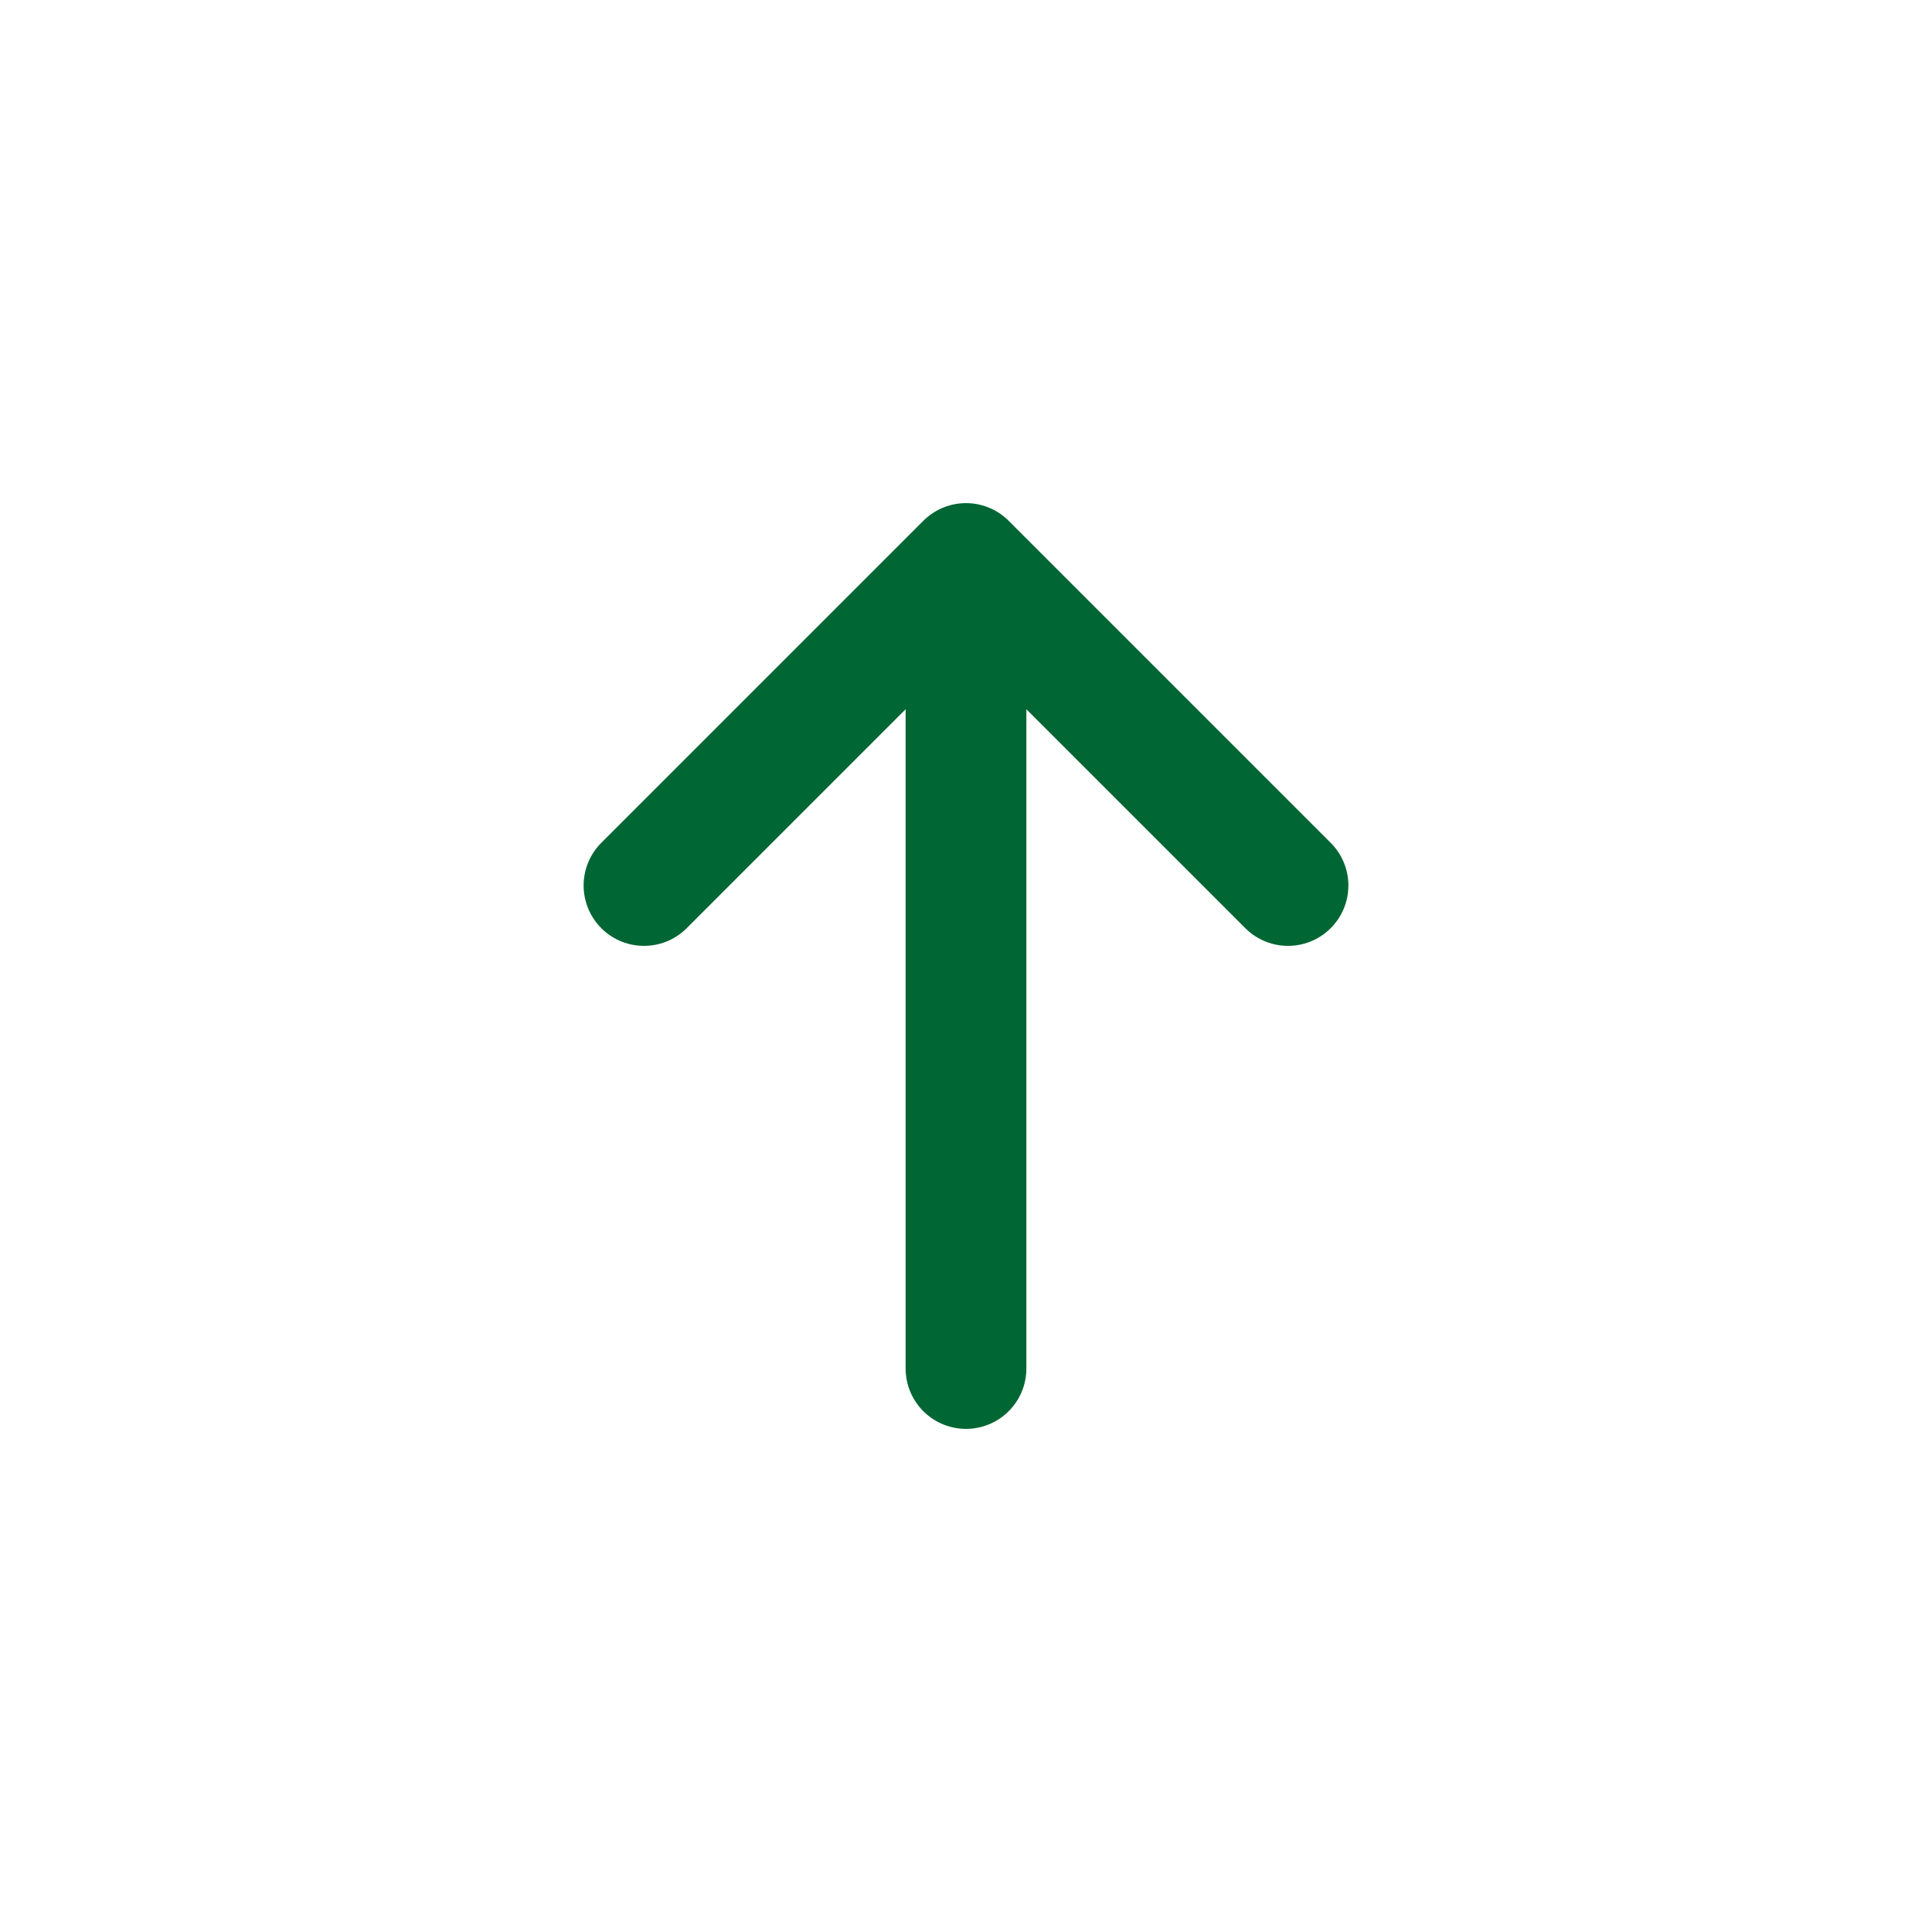
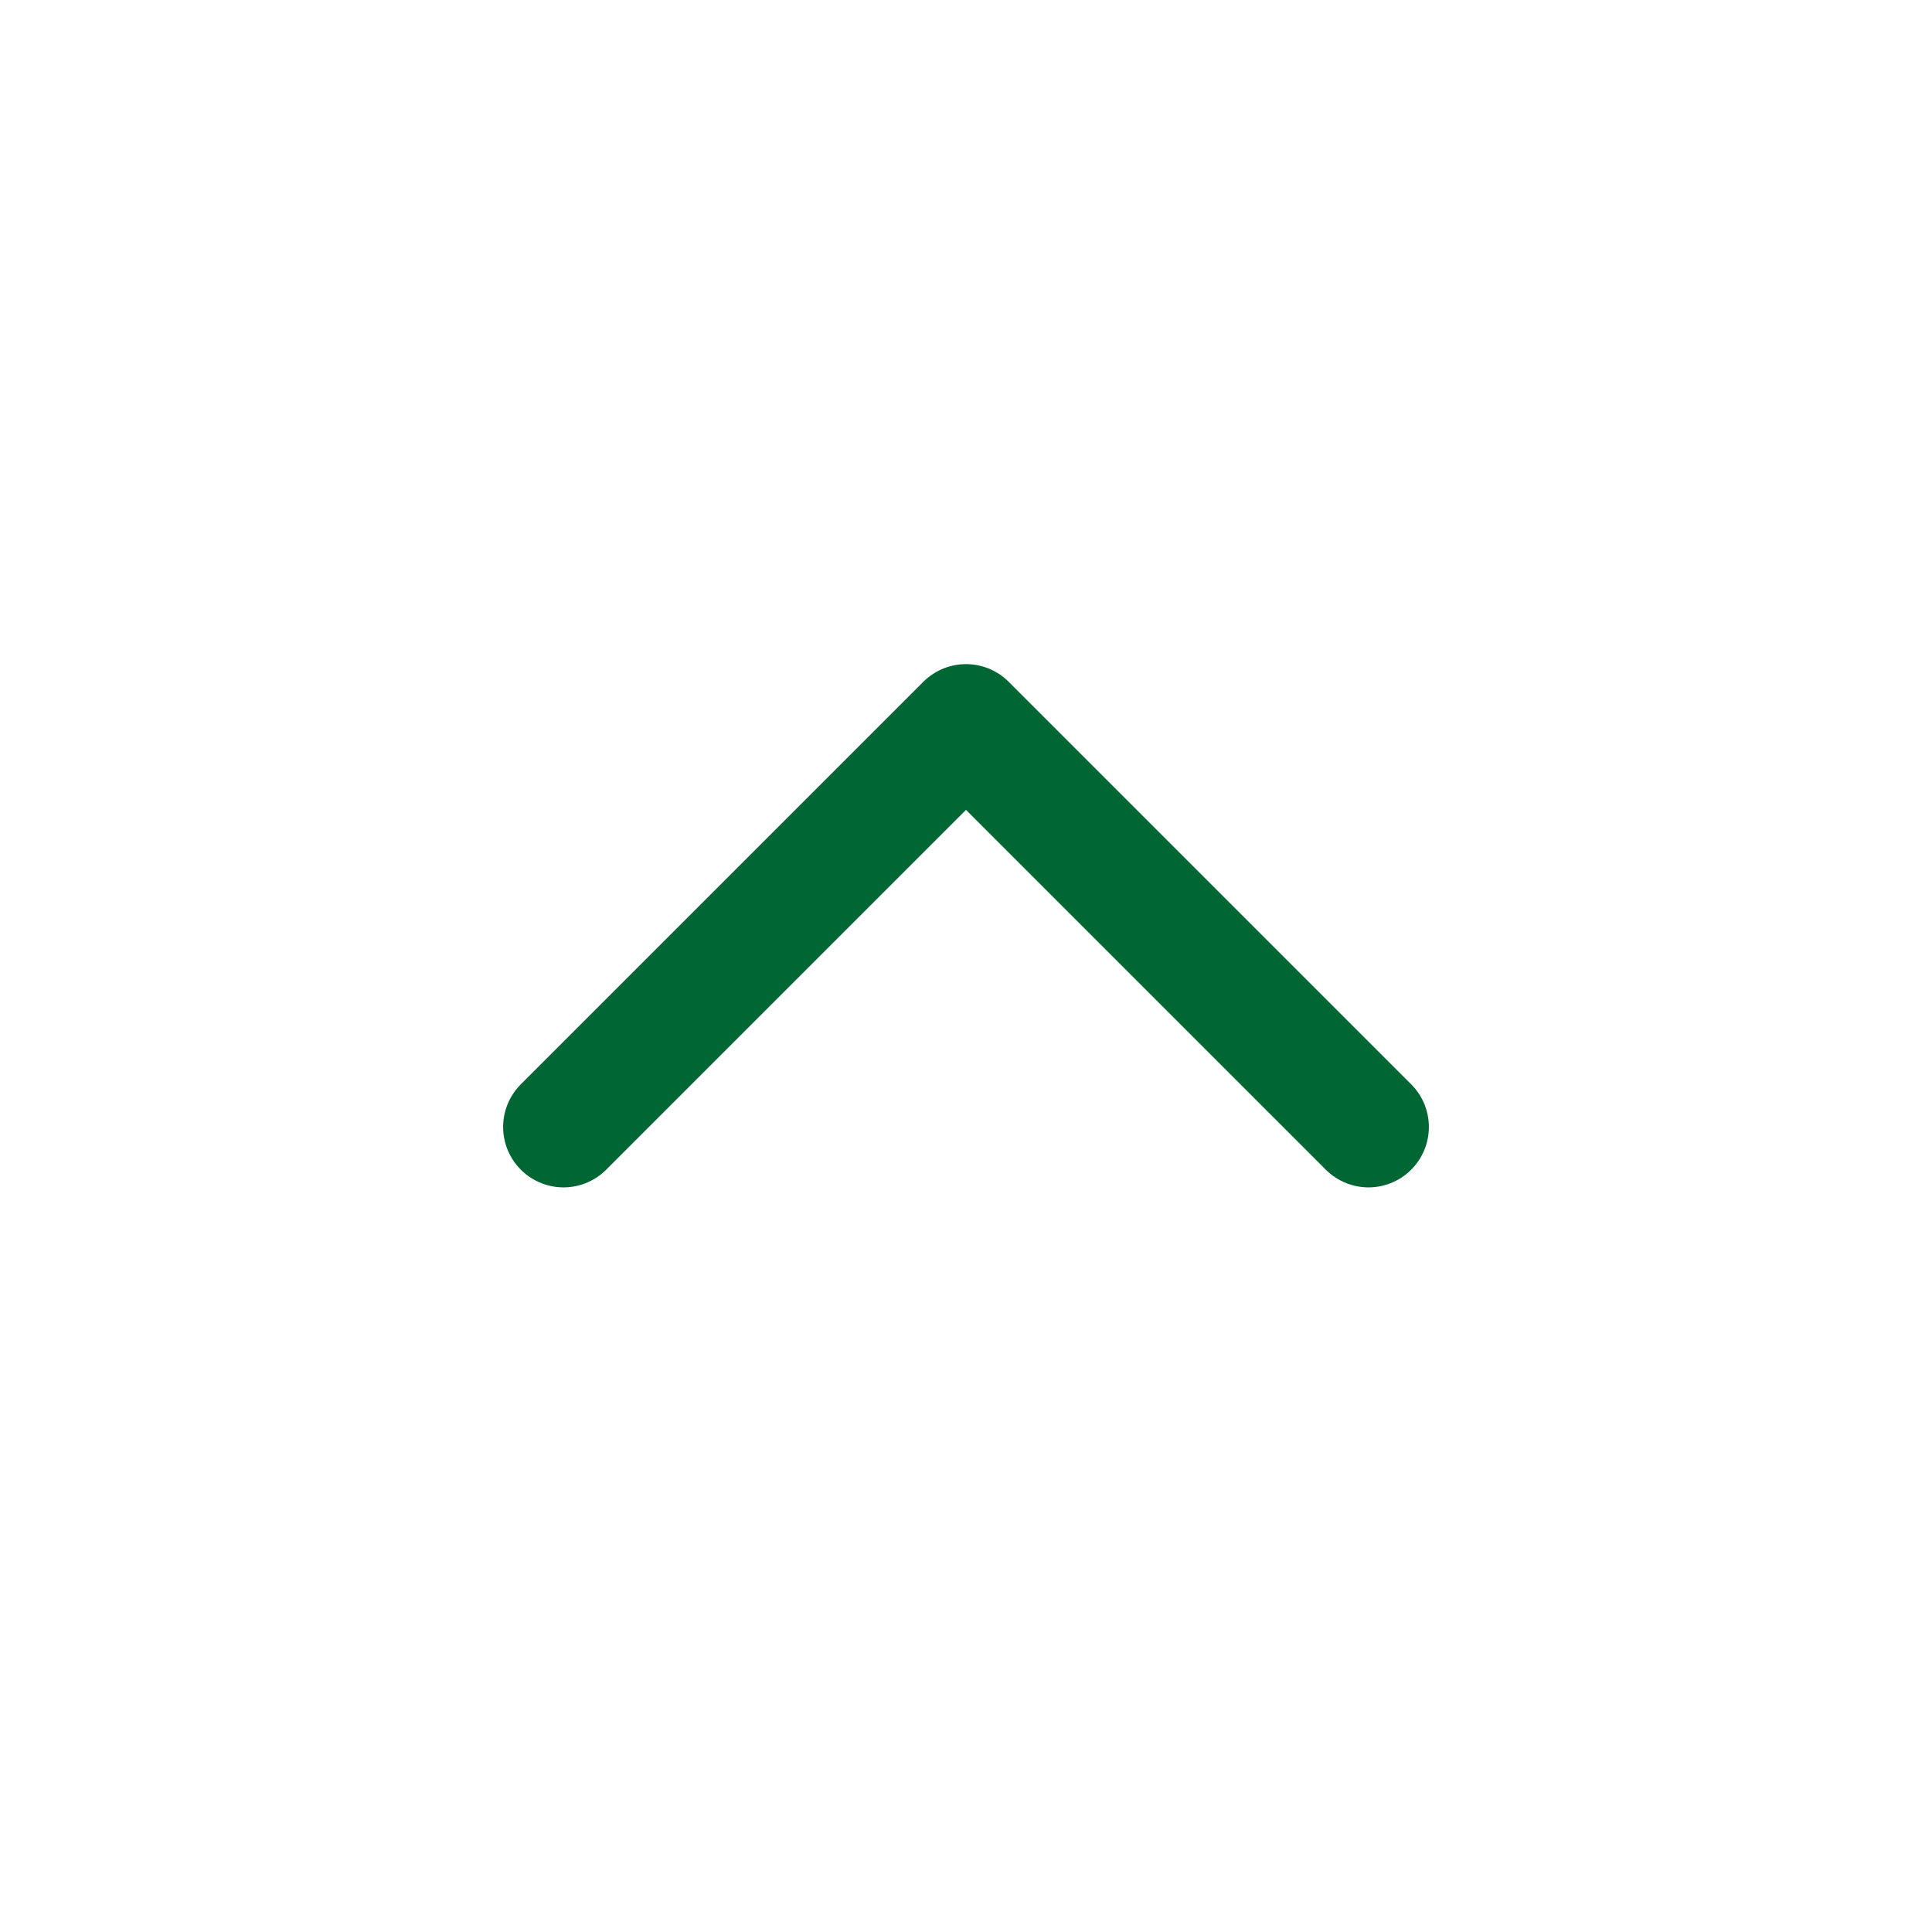
- <svg xmlns="http://www.w3.org/2000/svg" width="24px" height="24px" viewBox="0 0 24 24" fill="none" version="1.1" id="svg845">
-   <defs id="defs849" />
-   <path d="M 12,7 V 17 M 12,7 8,11 m 4,-4 4,4" stroke="#001A72" stroke-width="1.5" stroke-linecap="round" stroke-linejoin="round" id="path843" style="fill:none;fill-opacity:1;stroke:#006633;stroke-opacity:1" />
+ <svg xmlns="http://www.w3.org/2000/svg" width="24px" height="24px" viewBox="0 0 24 24" fill="none">
+   <path d="M17 14L12 9L7 14" stroke="#006633" stroke-width="1.5" stroke-linecap="round" stroke-linejoin="round" />
</svg>
